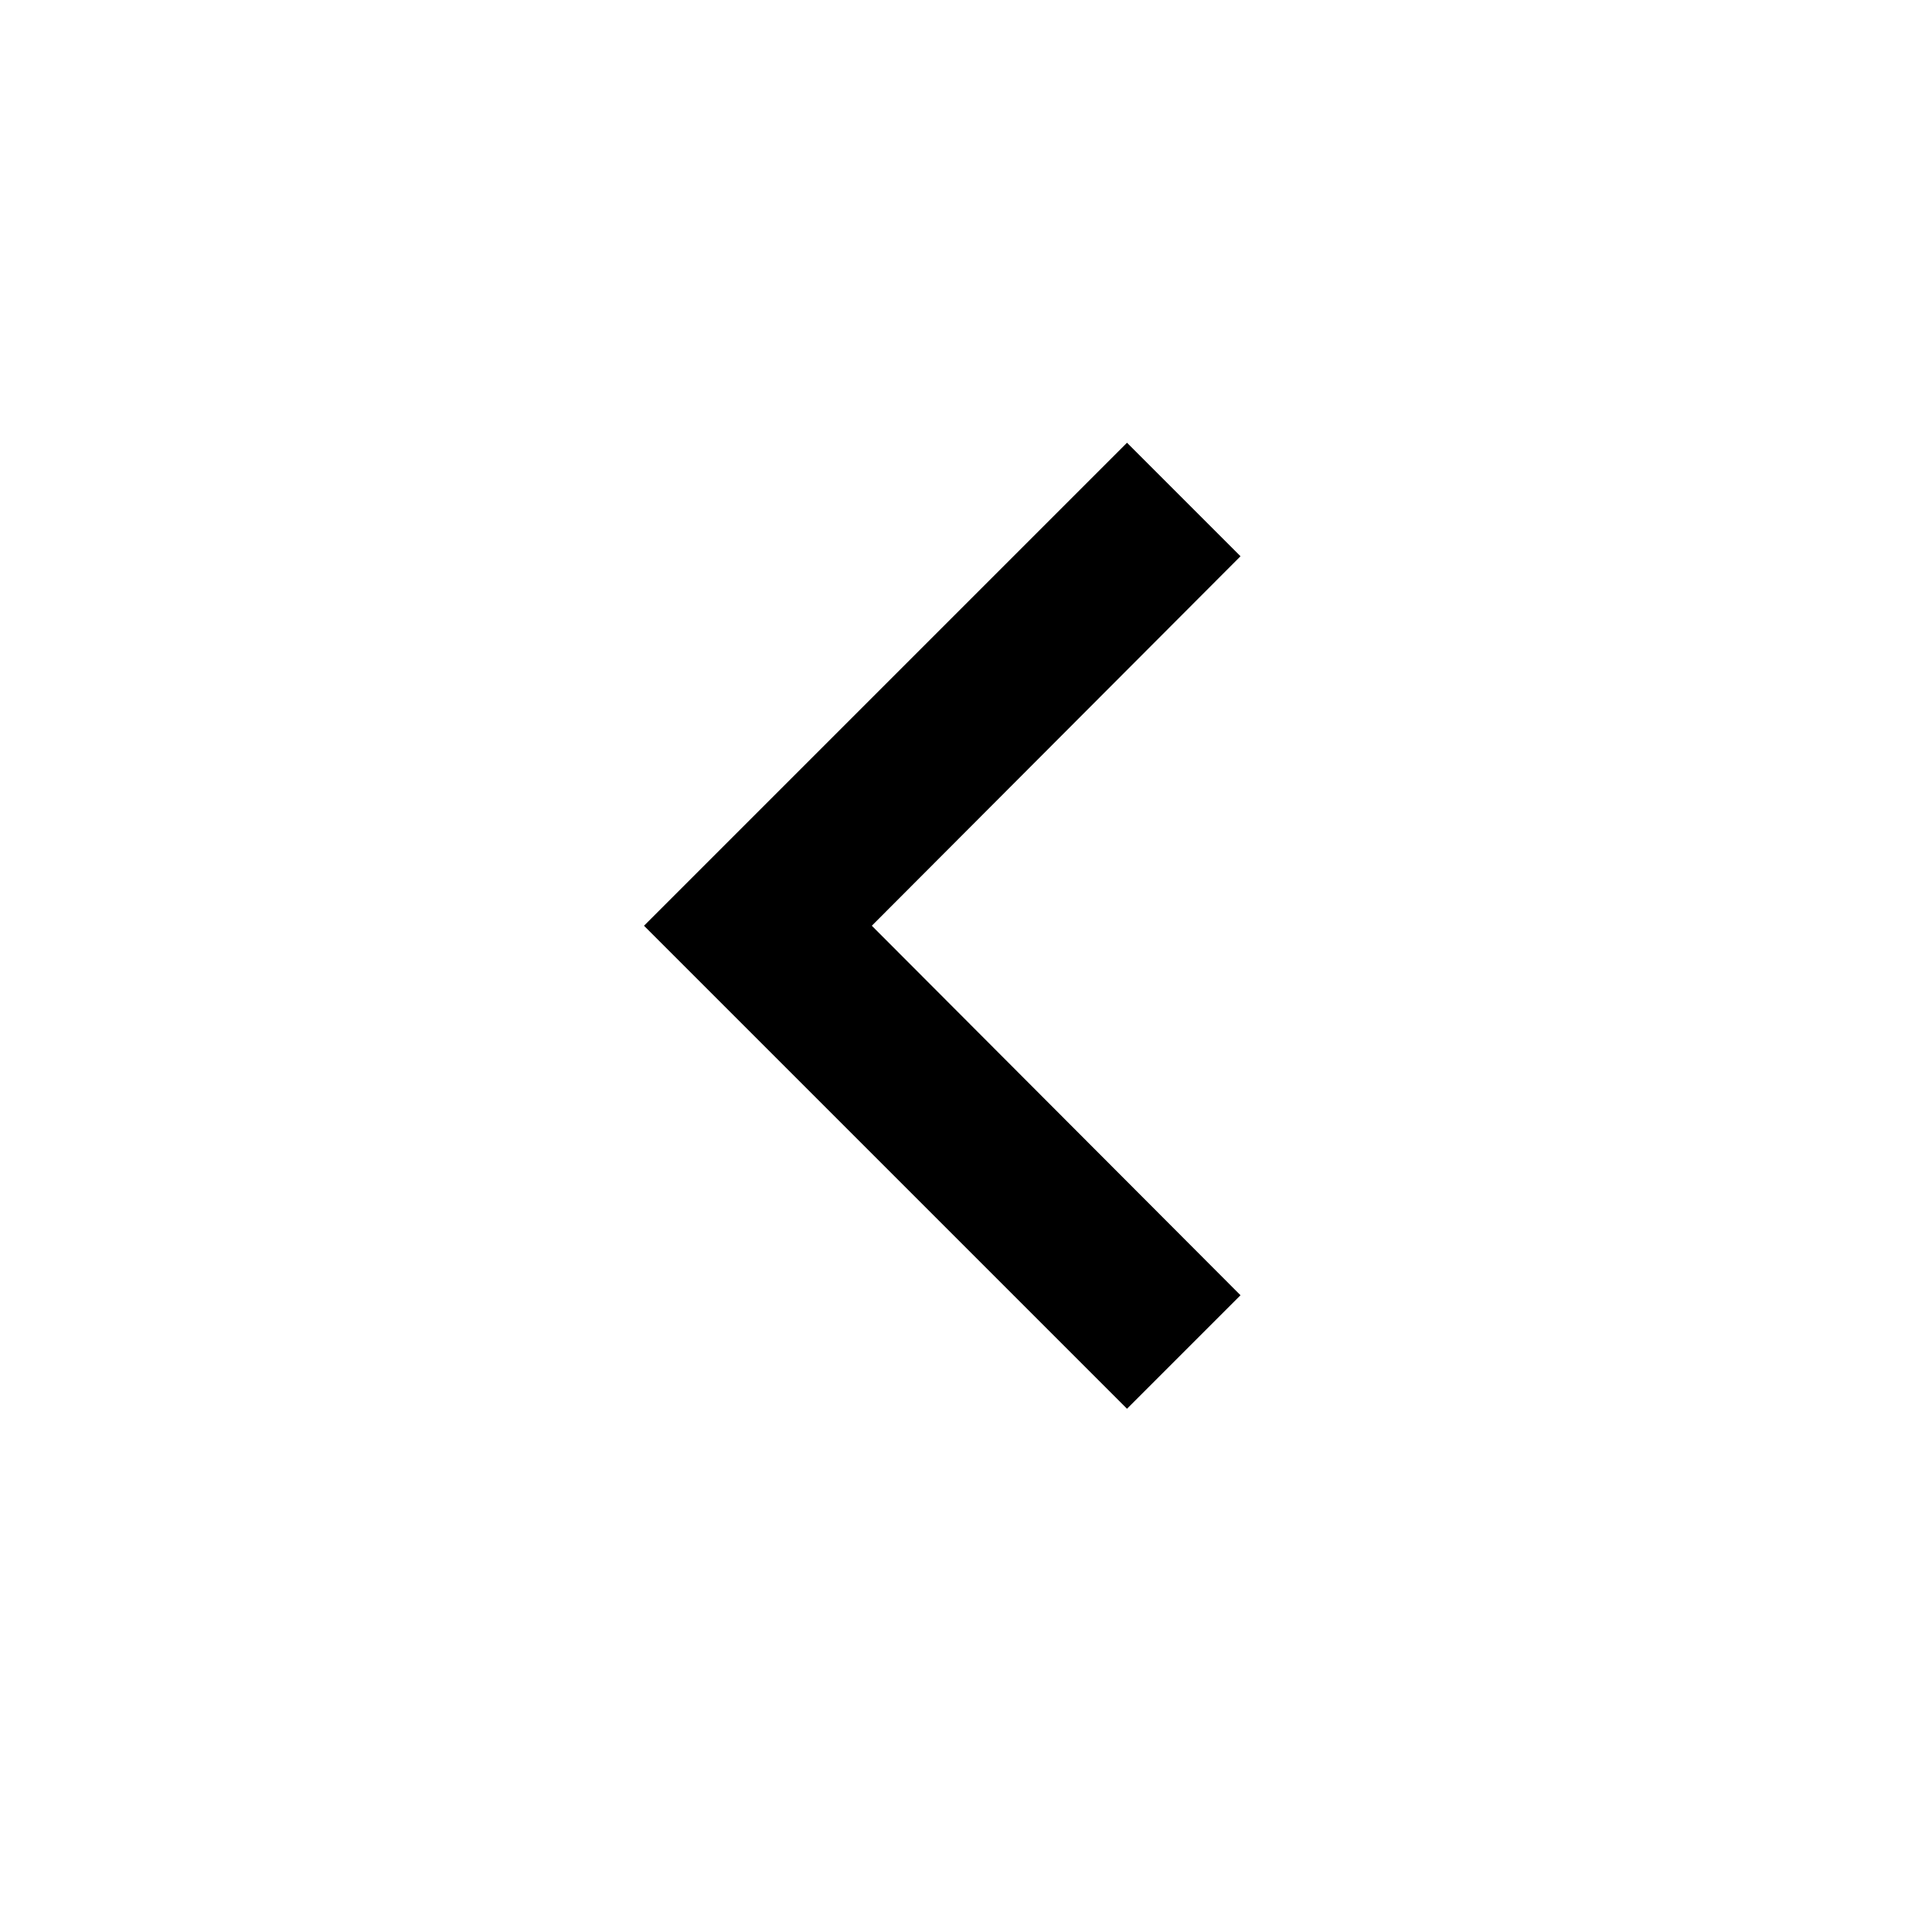
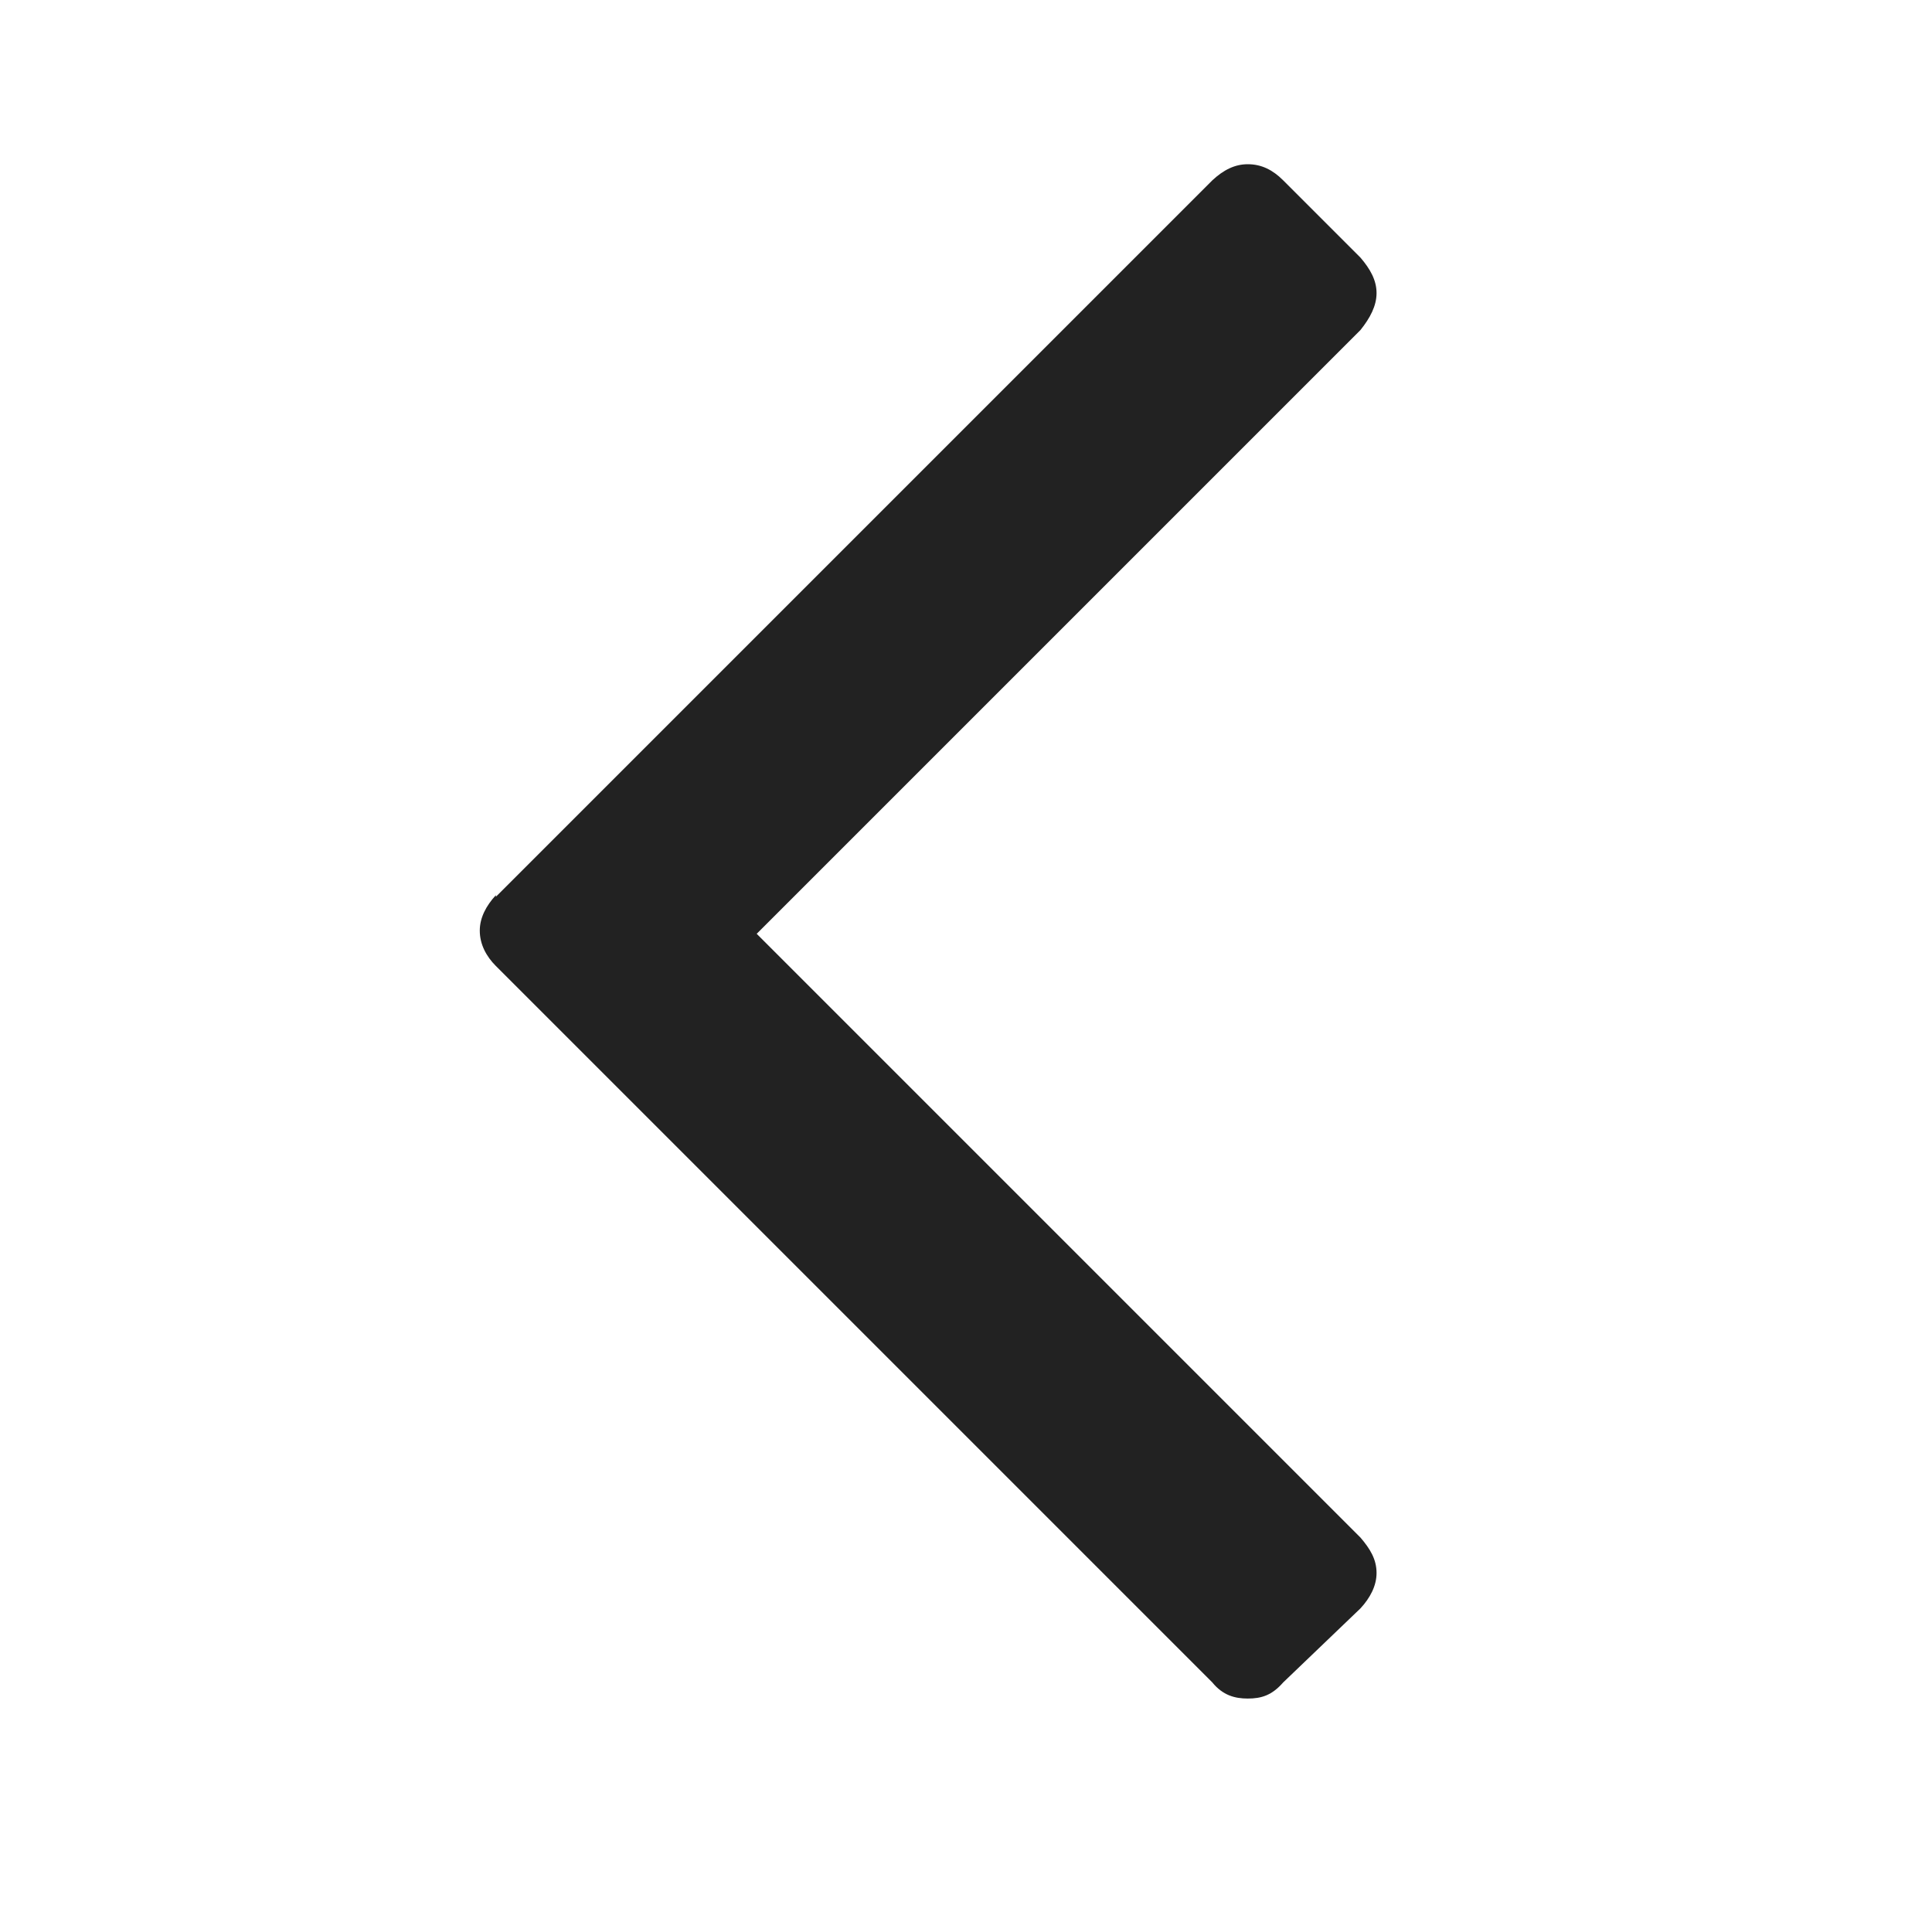
- <svg xmlns="http://www.w3.org/2000/svg" fill="#000000" height="24" viewBox="0 0 24 24" width="24">
-   <path d="M15.41 16.09l-4.58-4.59 4.58-4.59L14 5.5l-6 6 6 6z" />
-   <path d="M0-.5h24v24H0z" fill="none" />
+ <svg xmlns="http://www.w3.org/2000/svg" width="24px" height="24px" viewBox="0 0 24 24" version="1.1">
+   <g id="Page-1" stroke="none" stroke-width="1" fill="none" fill-rule="evenodd">
+     <g id="chevron-right" fill-rule="nonzero" fill="#222222">
+       <path d="M11.08,16.94 C11.21,17.06 11.36,17.14 11.52,17.14 C11.69,17.14 11.84,17.06 11.96,16.94 L20.86,8.04 C21.02,7.91 21.06,7.76 21.06,7.6 C21.06,7.43 21.02,7.3 20.86,7.16 L19.94,6.2 C19.81,6.08 19.66,6 19.5,6 C19.33,6 19.2,6.08 19.06,6.2 L11.56,13.7 L4.06,6.2 C3.91,6.08 3.76,6 3.6,6 C3.44,6 3.3,6.08 3.16,6.2 L2.2,7.16 C2.07,7.29 2,7.43 2,7.6 C2,7.76 2.07,7.9 2.2,8.04 L11.1,16.94 L11.08,16.94 Z" id="Shape" transform="translate(11.53, 11.57) rotate(90) translate(-11.53, -11.57) " />
+     </g>
+   </g>
</svg>
